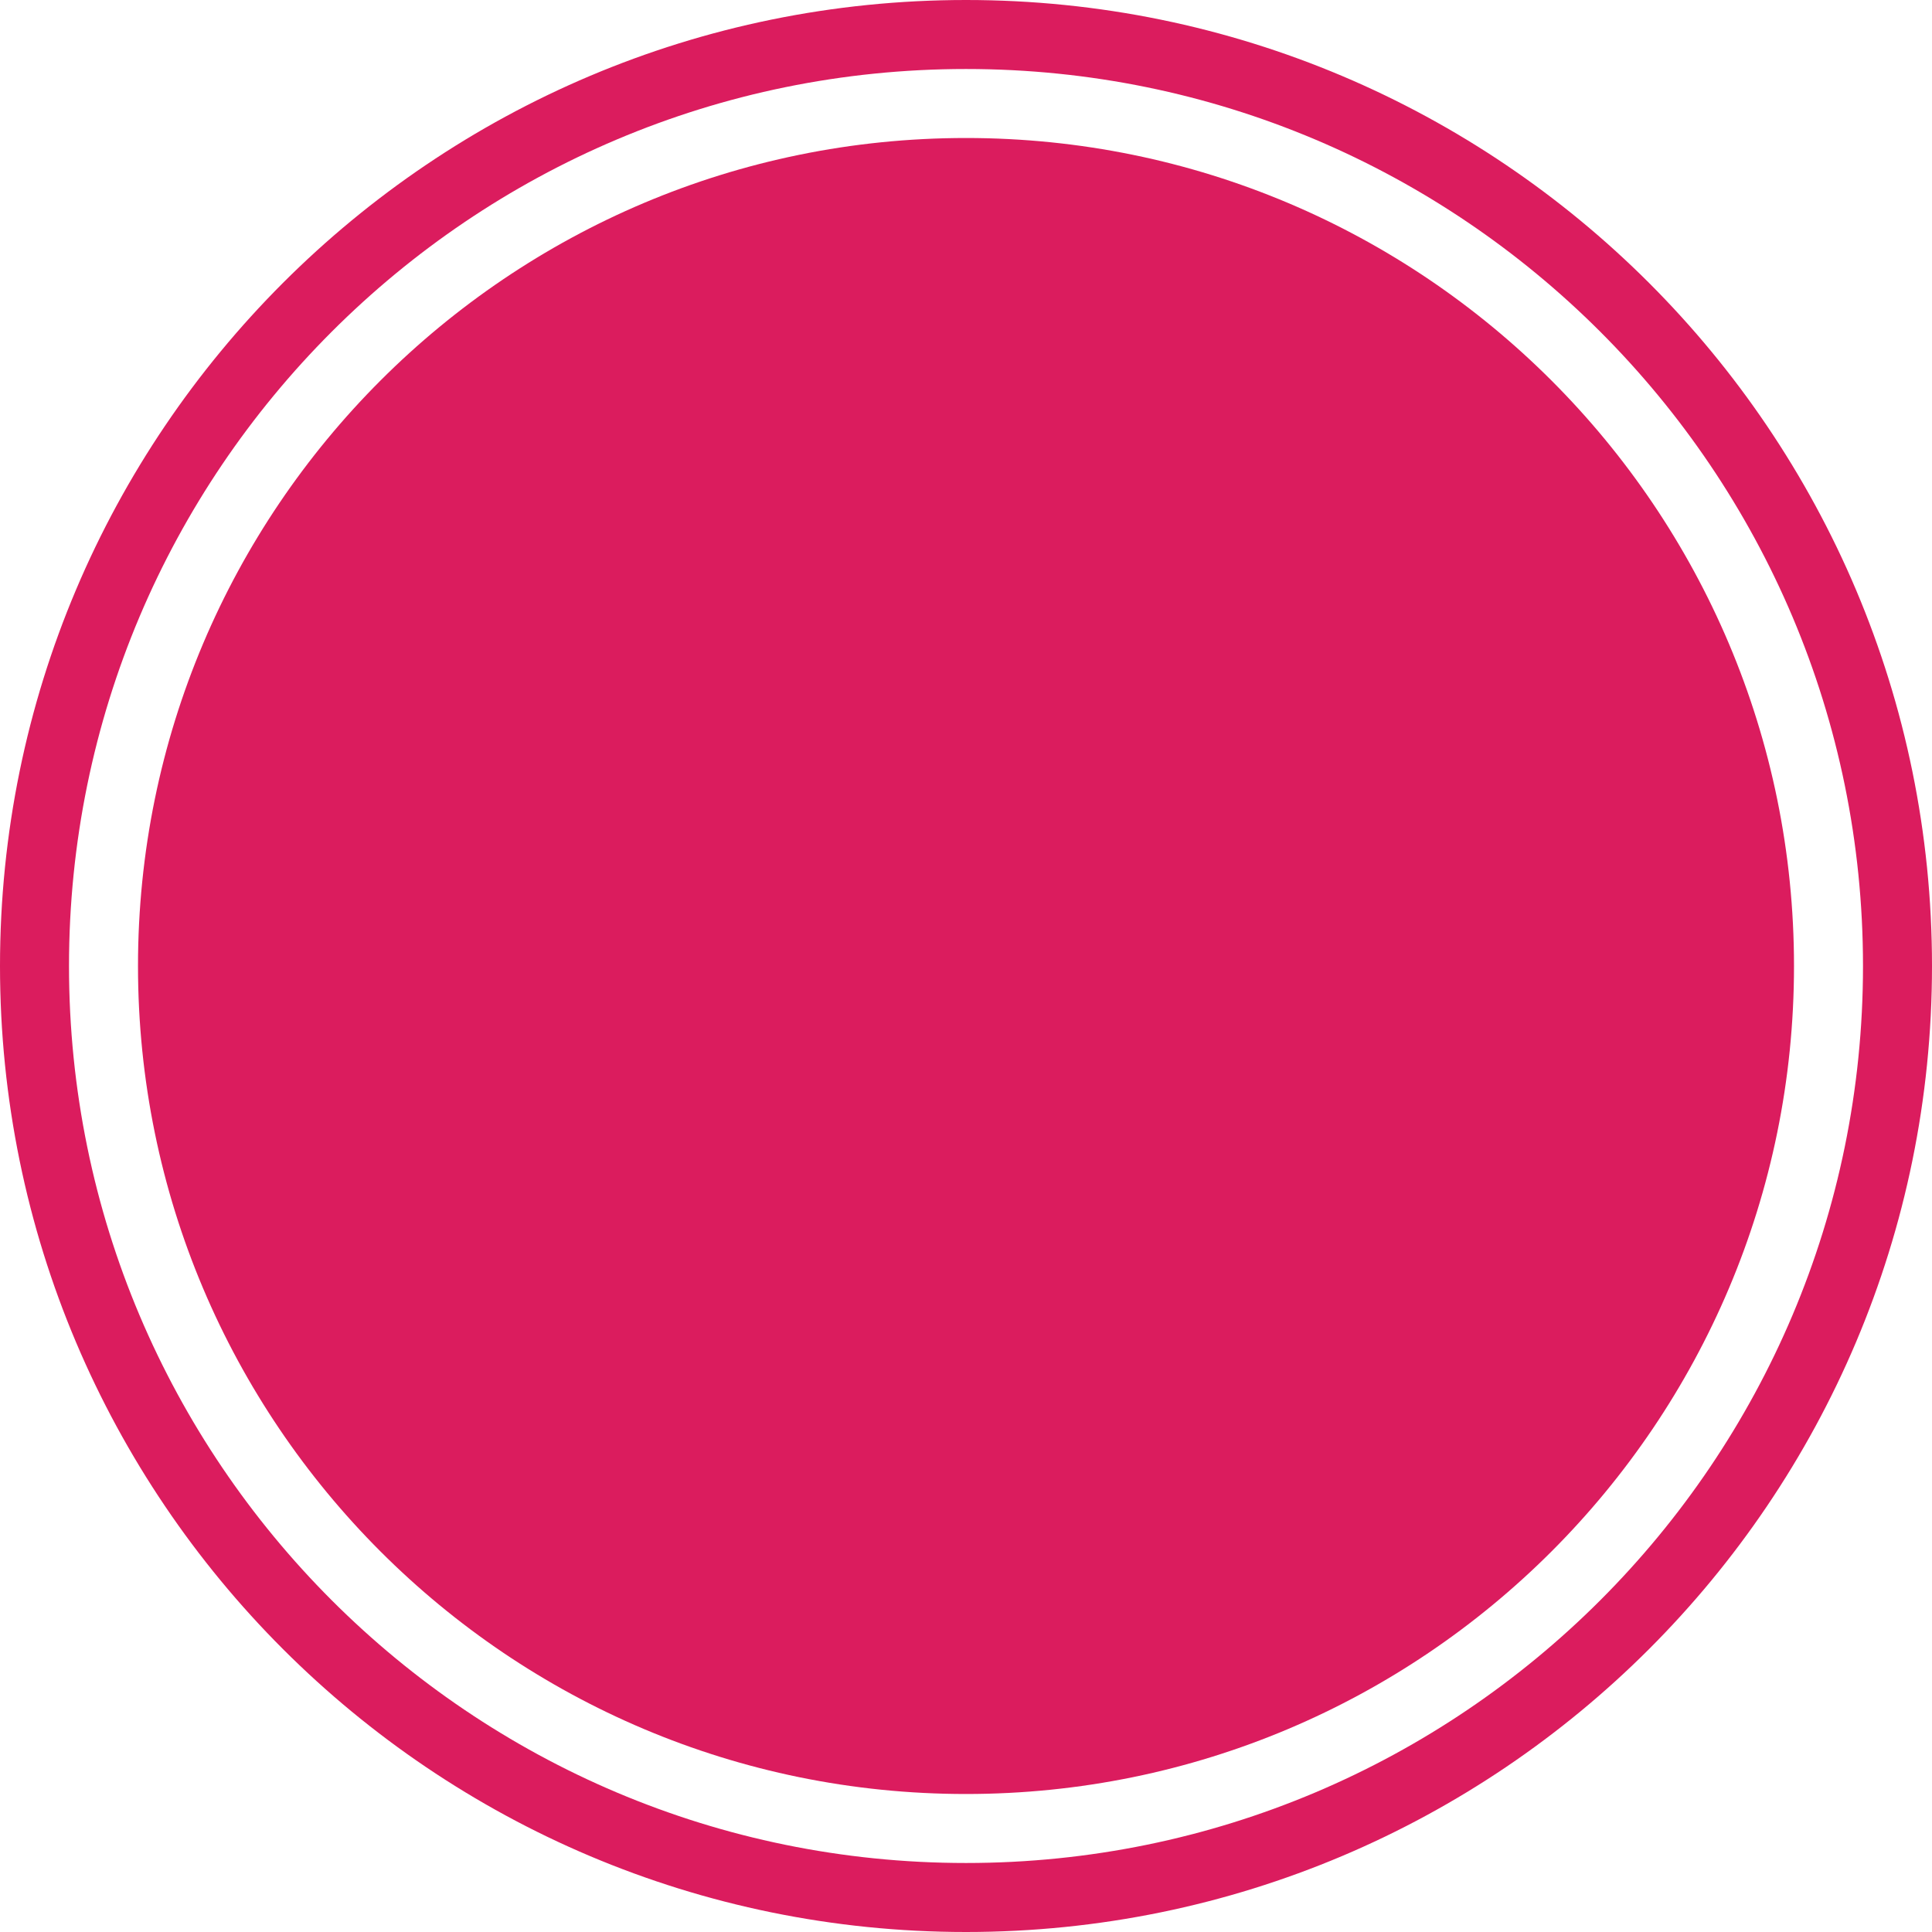
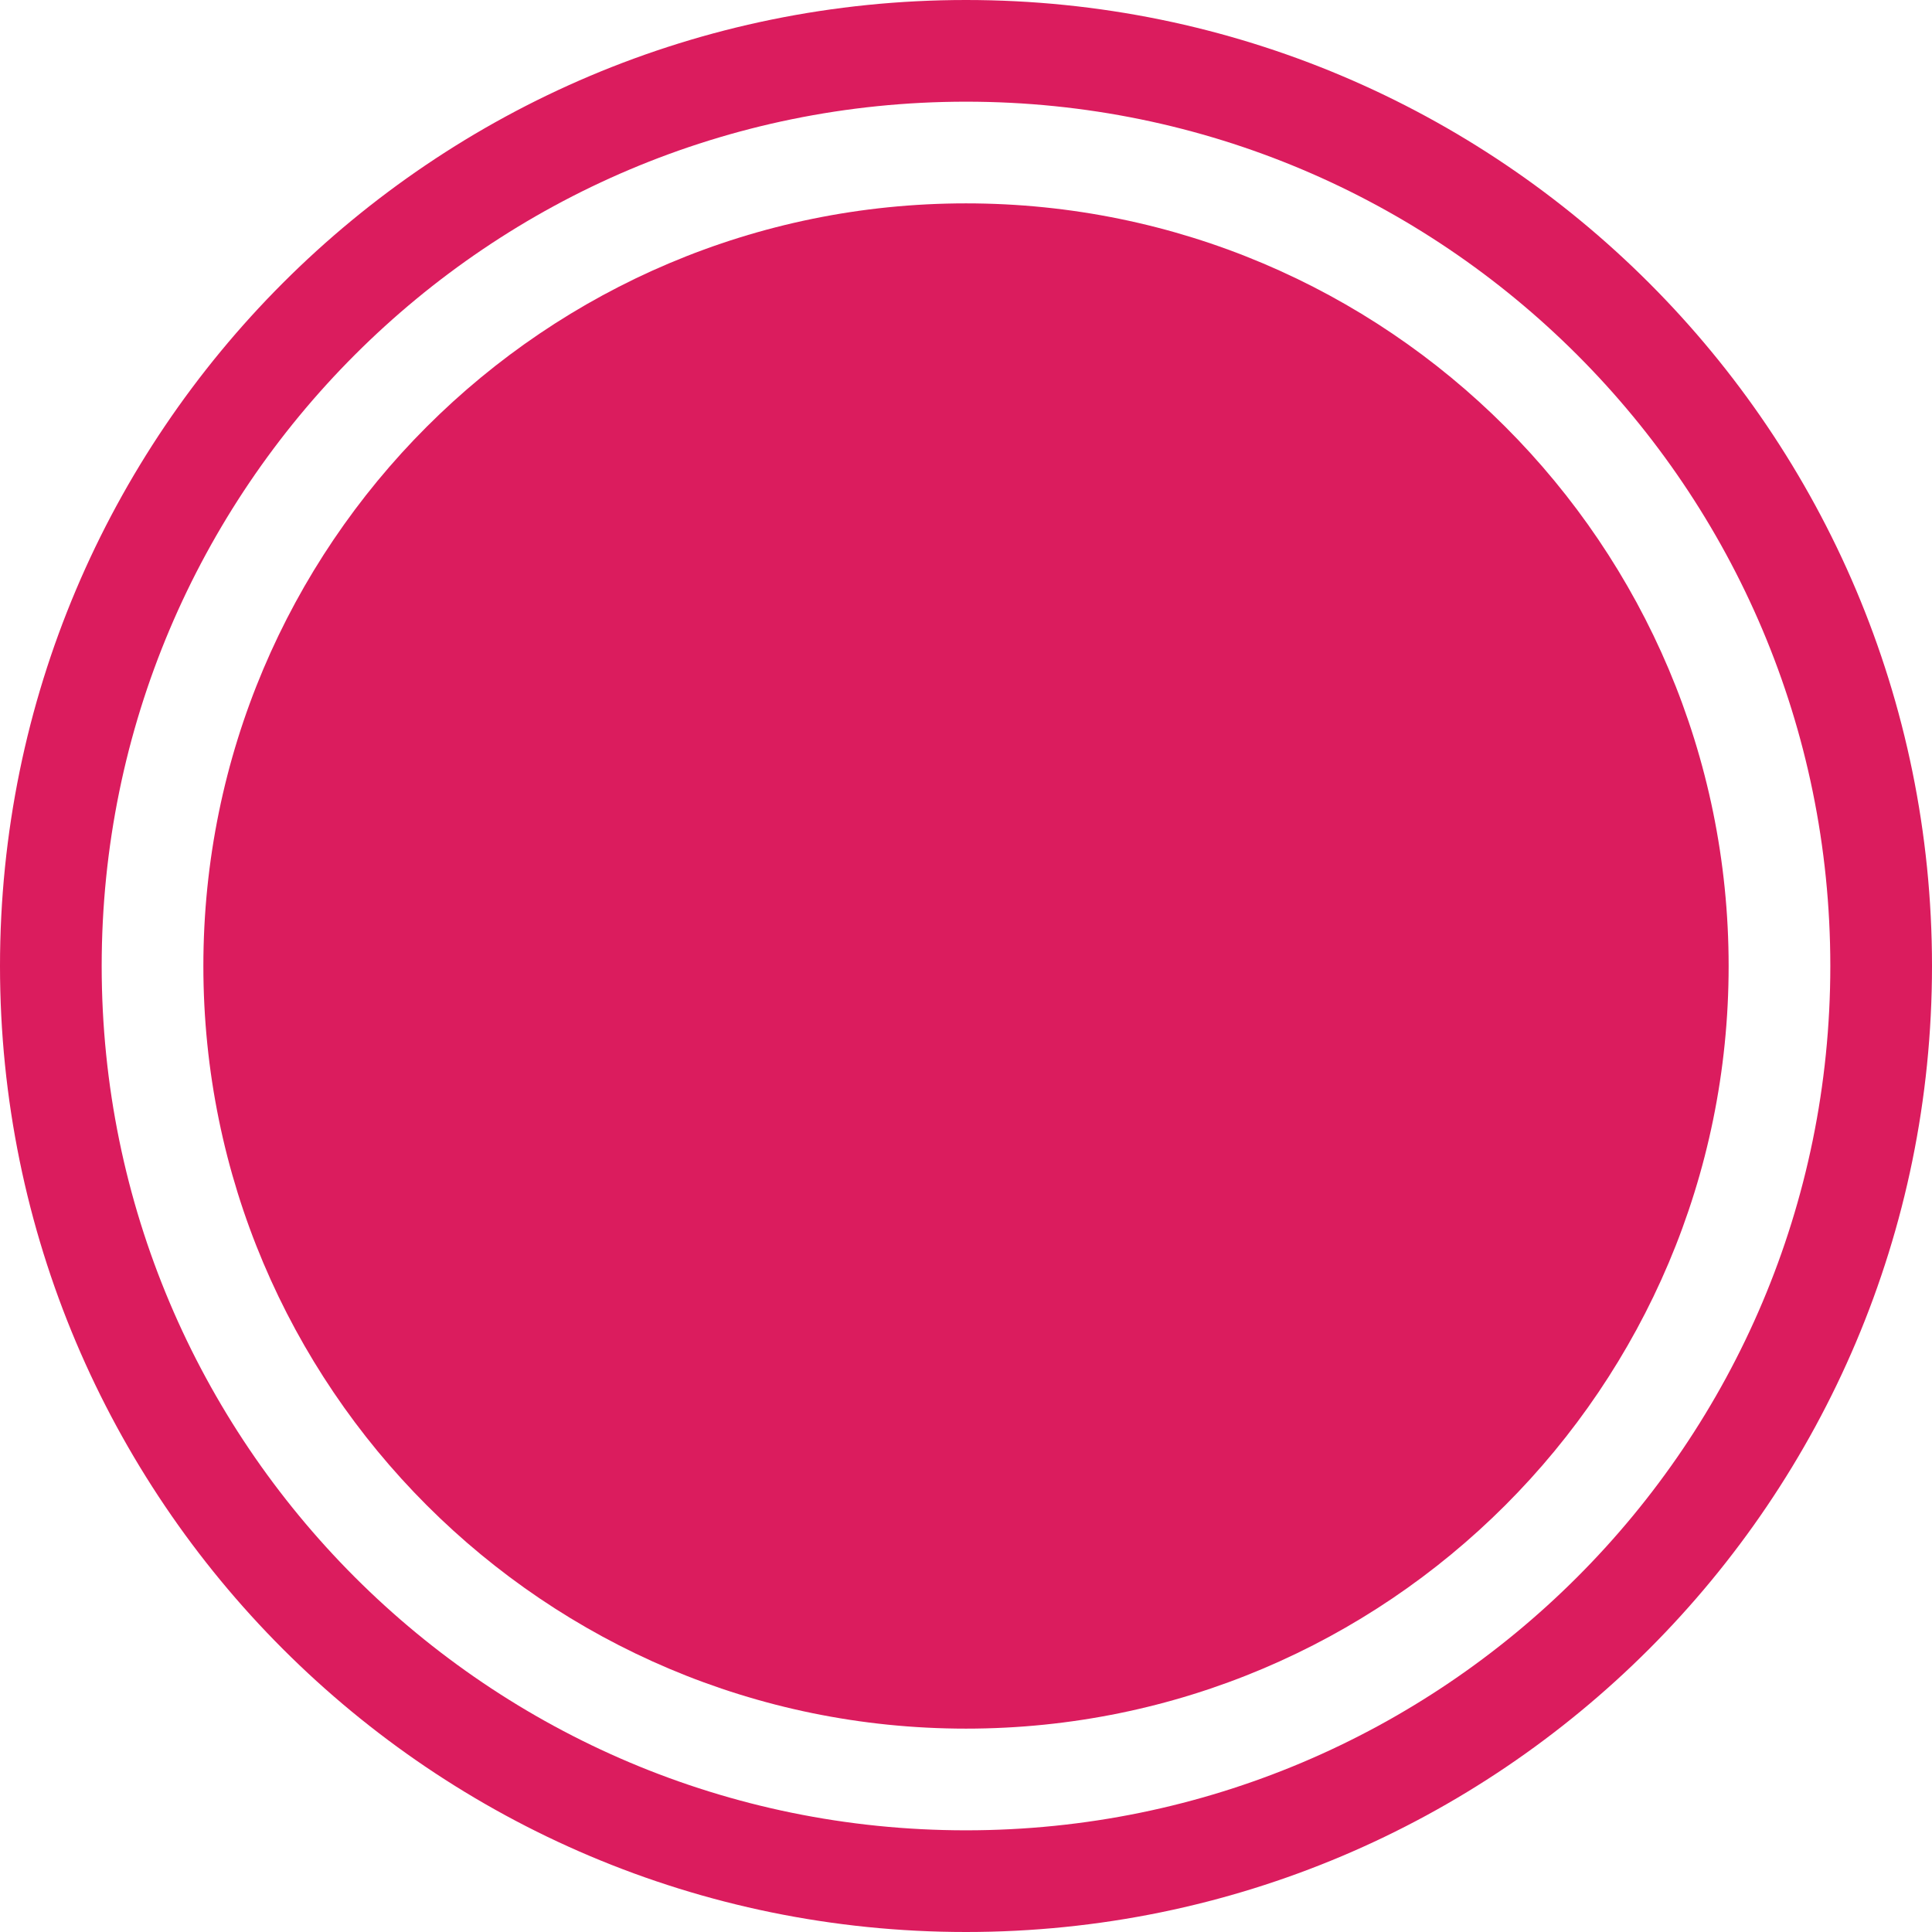
- <svg xmlns="http://www.w3.org/2000/svg" width="28" height="28" viewBox="0 0 28 28" fill="none">
-   <circle cx="14" cy="14" r="13.5" stroke="#DB1C5E" />
-   <circle cx="14" cy="14" r="12" fill="#DB1C5E" />
+ <svg xmlns="http://www.w3.org/2000/svg" width="19" height="19" viewBox="0 0 19 19" fill="none">
+   <circle cx="9.5" cy="9.5" r="9" stroke="#DB1C5E" />
+   <circle cx="9.5" cy="9.5" r="7.5" fill="#DB1C5E" />
</svg>
